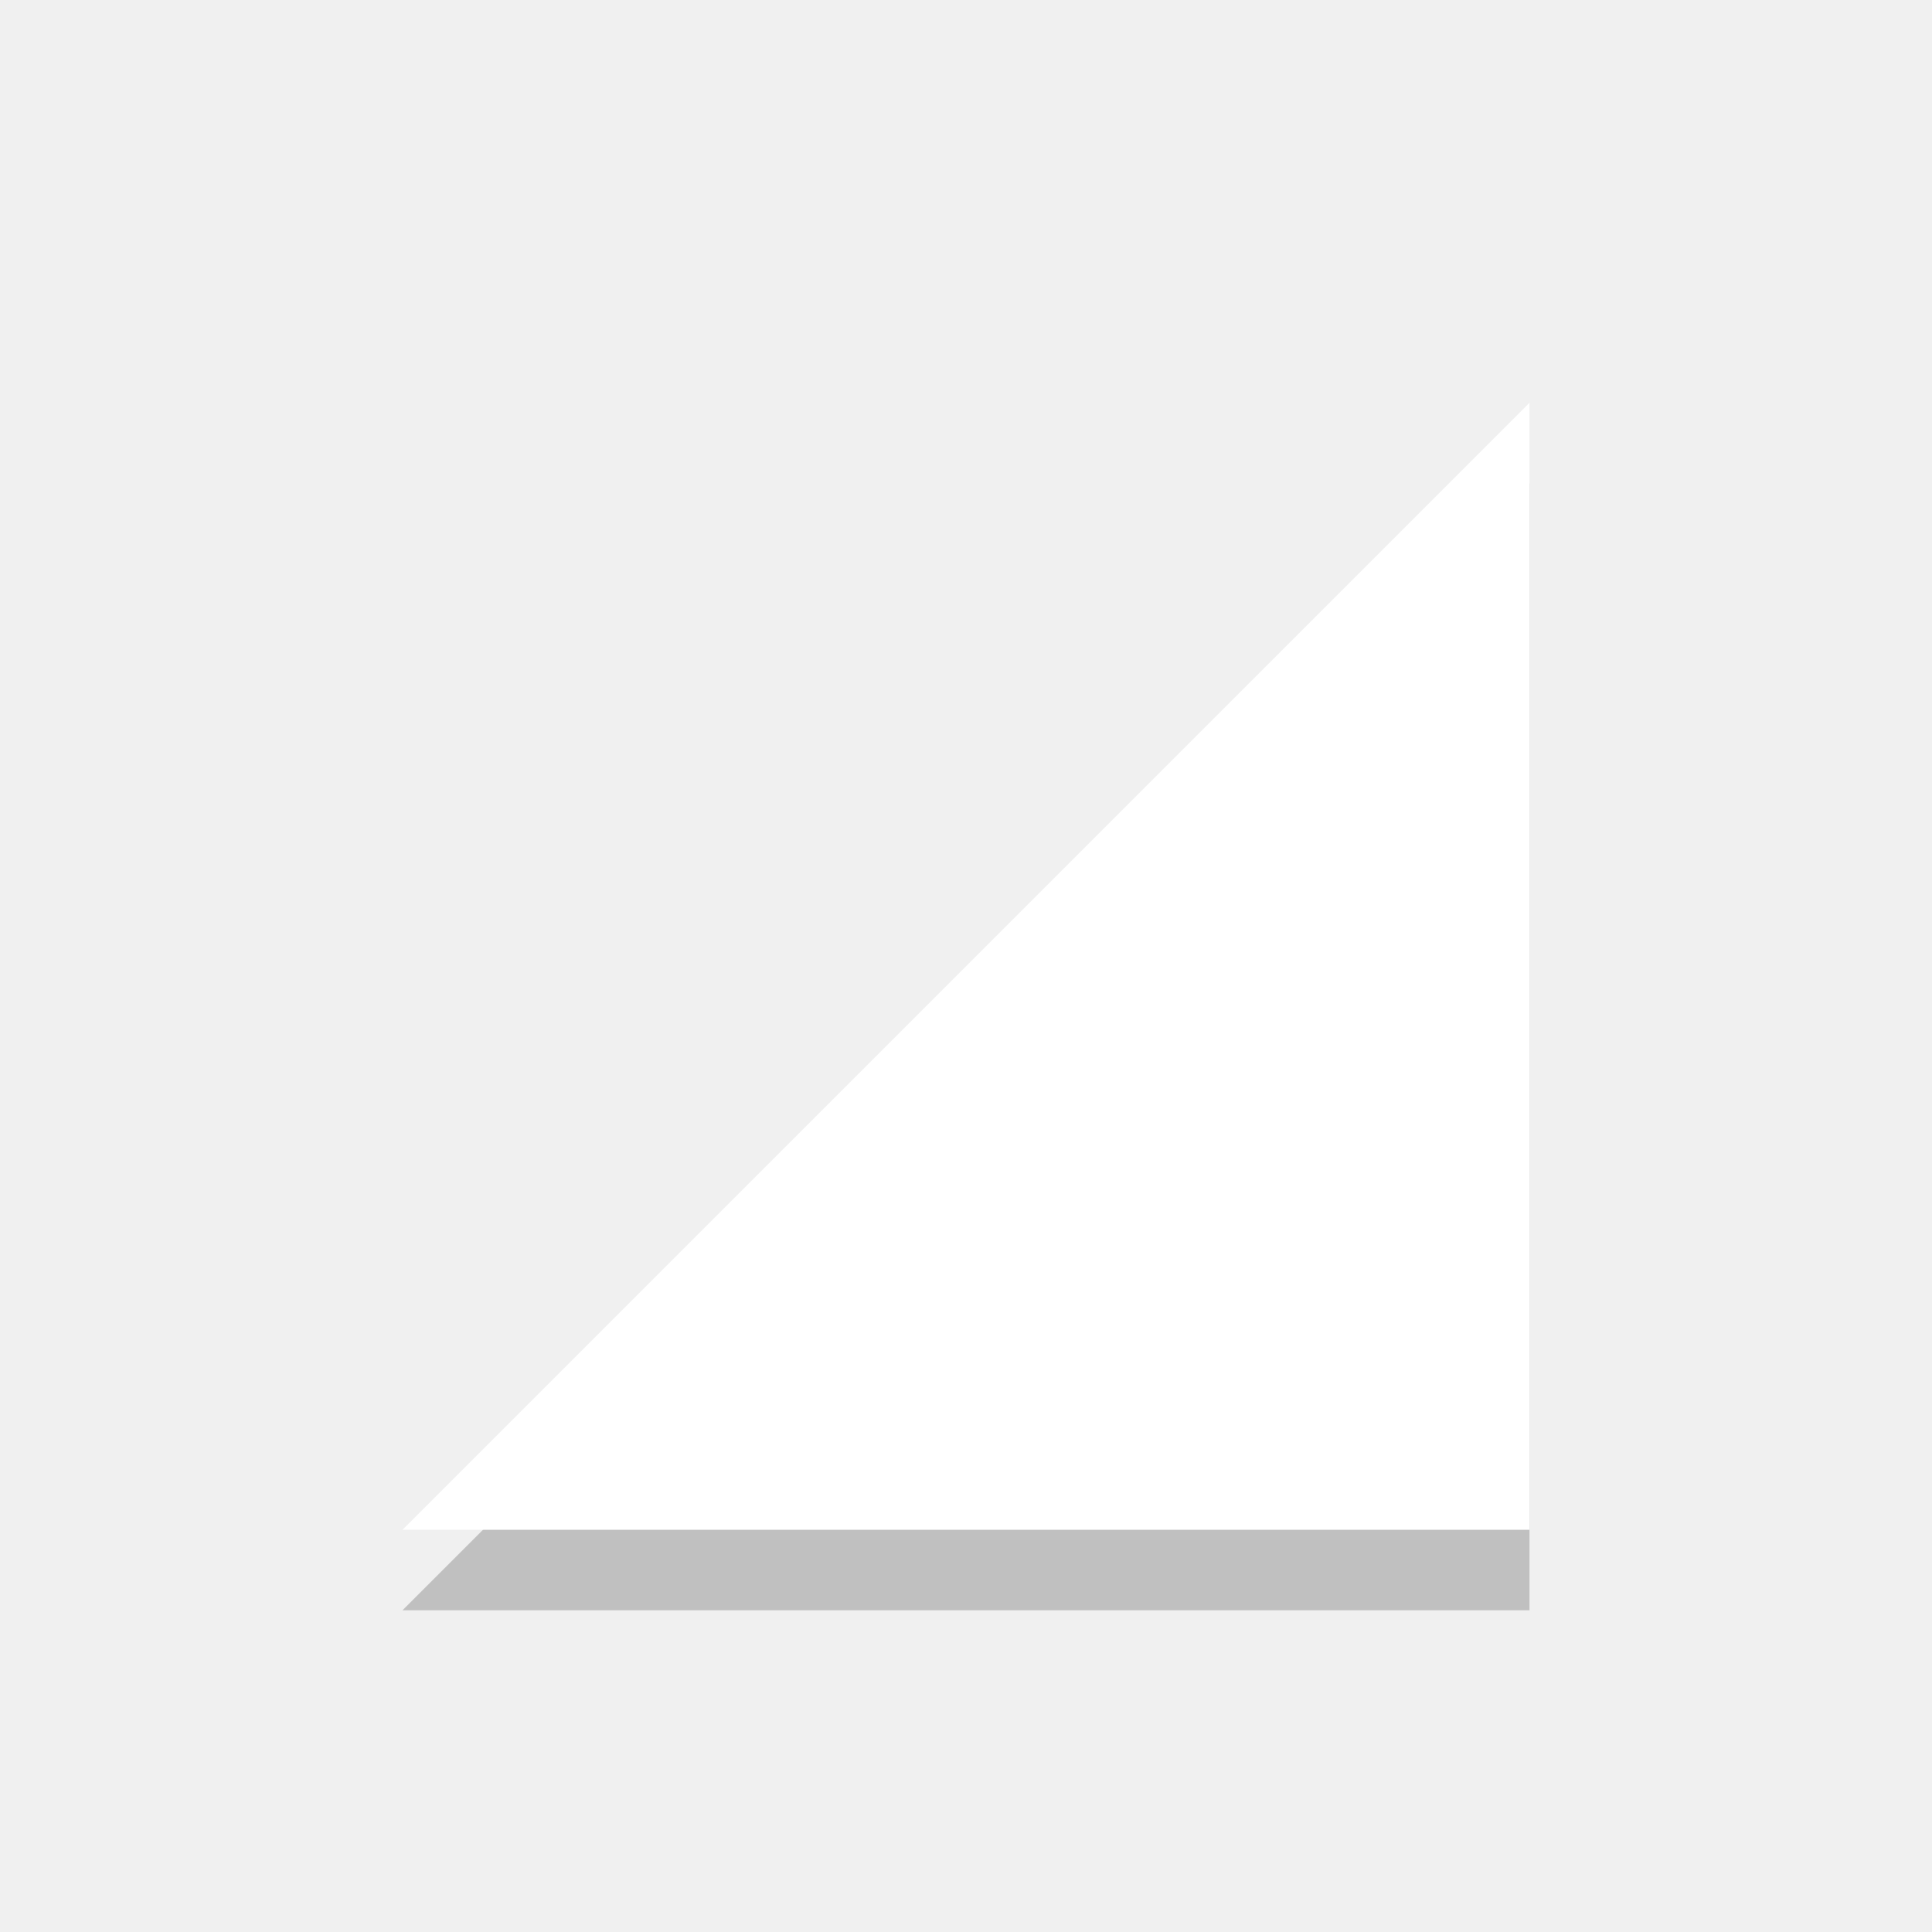
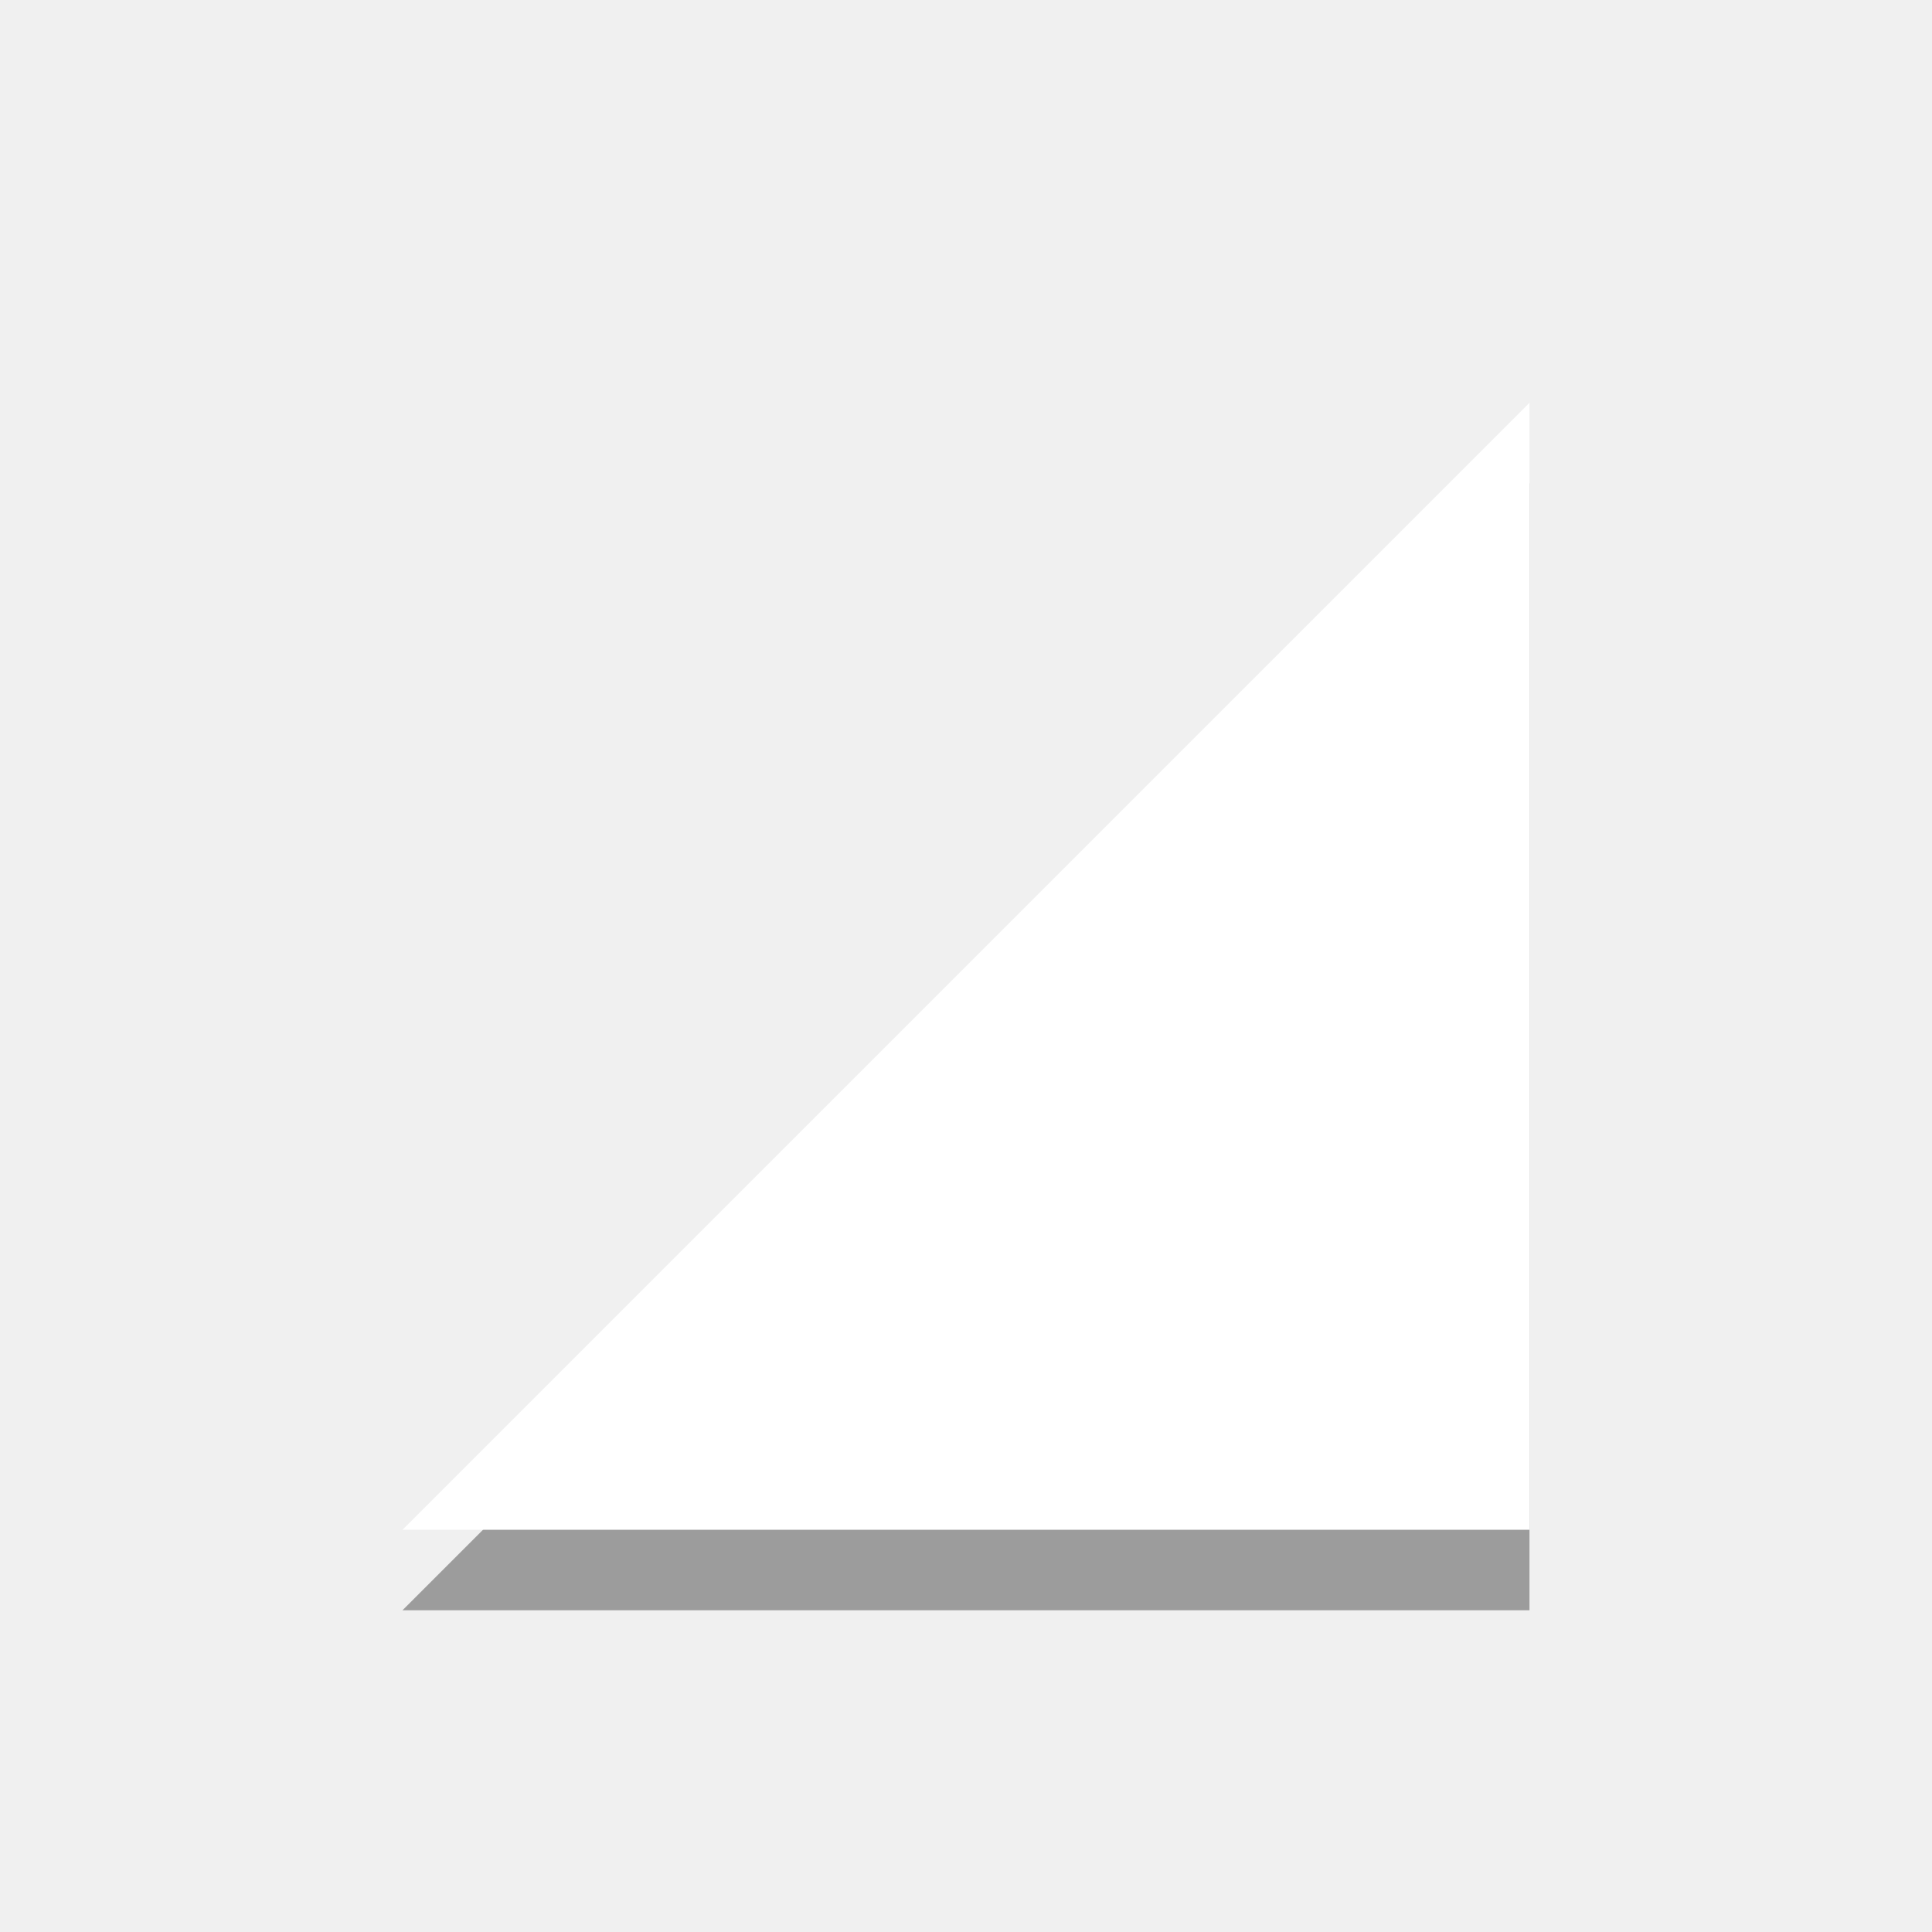
<svg xmlns="http://www.w3.org/2000/svg" xmlns:ns1="http://www.openswatchbook.org/uri/2009/osb" height="24" id="svg7384" style="enable-background:new" version="1.1" width="24">
  <defs id="defs7386">
    <linearGradient id="linearGradient5606" ns1:paint="solid">
      <stop id="stop5608" offset="0" style="stop-color:#000000;stop-opacity:1;" />
    </linearGradient>
    <filter color-interpolation-filters="sRGB" id="filter7554">
      <feBlend id="feBlend7556" in2="BackgroundImage" mode="darken" />
    </filter>
  </defs>
  <g id="layer9" style="display:inline" transform="translate(-261.0002,327.0033)">
-     <path style="fill:#000000;fill-opacity:1;stroke:none;opacity:0.2" id="path6585" d="m 266,-307 14,-14 0,14 z" />
+     <path style="fill:#000000;fill-opacity:1;stroke:none;opacity:0.35" id="path6585" d="m 266,-307 14,-14 0,14 z" />
    <path d="m 266,-308 14,-14 0,14 z" id="path6551" style="fill:#ffffff;fill-opacity:1;stroke:none" />
  </g>
  <g id="layer10" style="display:inline;filter:url(#filter7554)" transform="translate(-261.0002,327.0033)" />
  <g id="layer1" style="display:inline" transform="translate(-20,-289.9967)" />
  <g id="layer14" style="display:inline" transform="translate(-261.0002,327.0033)" />
  <g id="layer15" style="display:inline" transform="translate(-261.0002,327.0033)" />
  <g id="g71291" style="display:inline" transform="translate(-261.0002,327.0033)" />
  <g id="layer2" style="display:inline" transform="translate(-20,-139.9967)" />
  <g id="g6058" style="display:inline" transform="translate(-20,-139.9967)" />
  <g id="layer12" style="display:inline" transform="translate(-261.0002,327.0033)" />
</svg>
